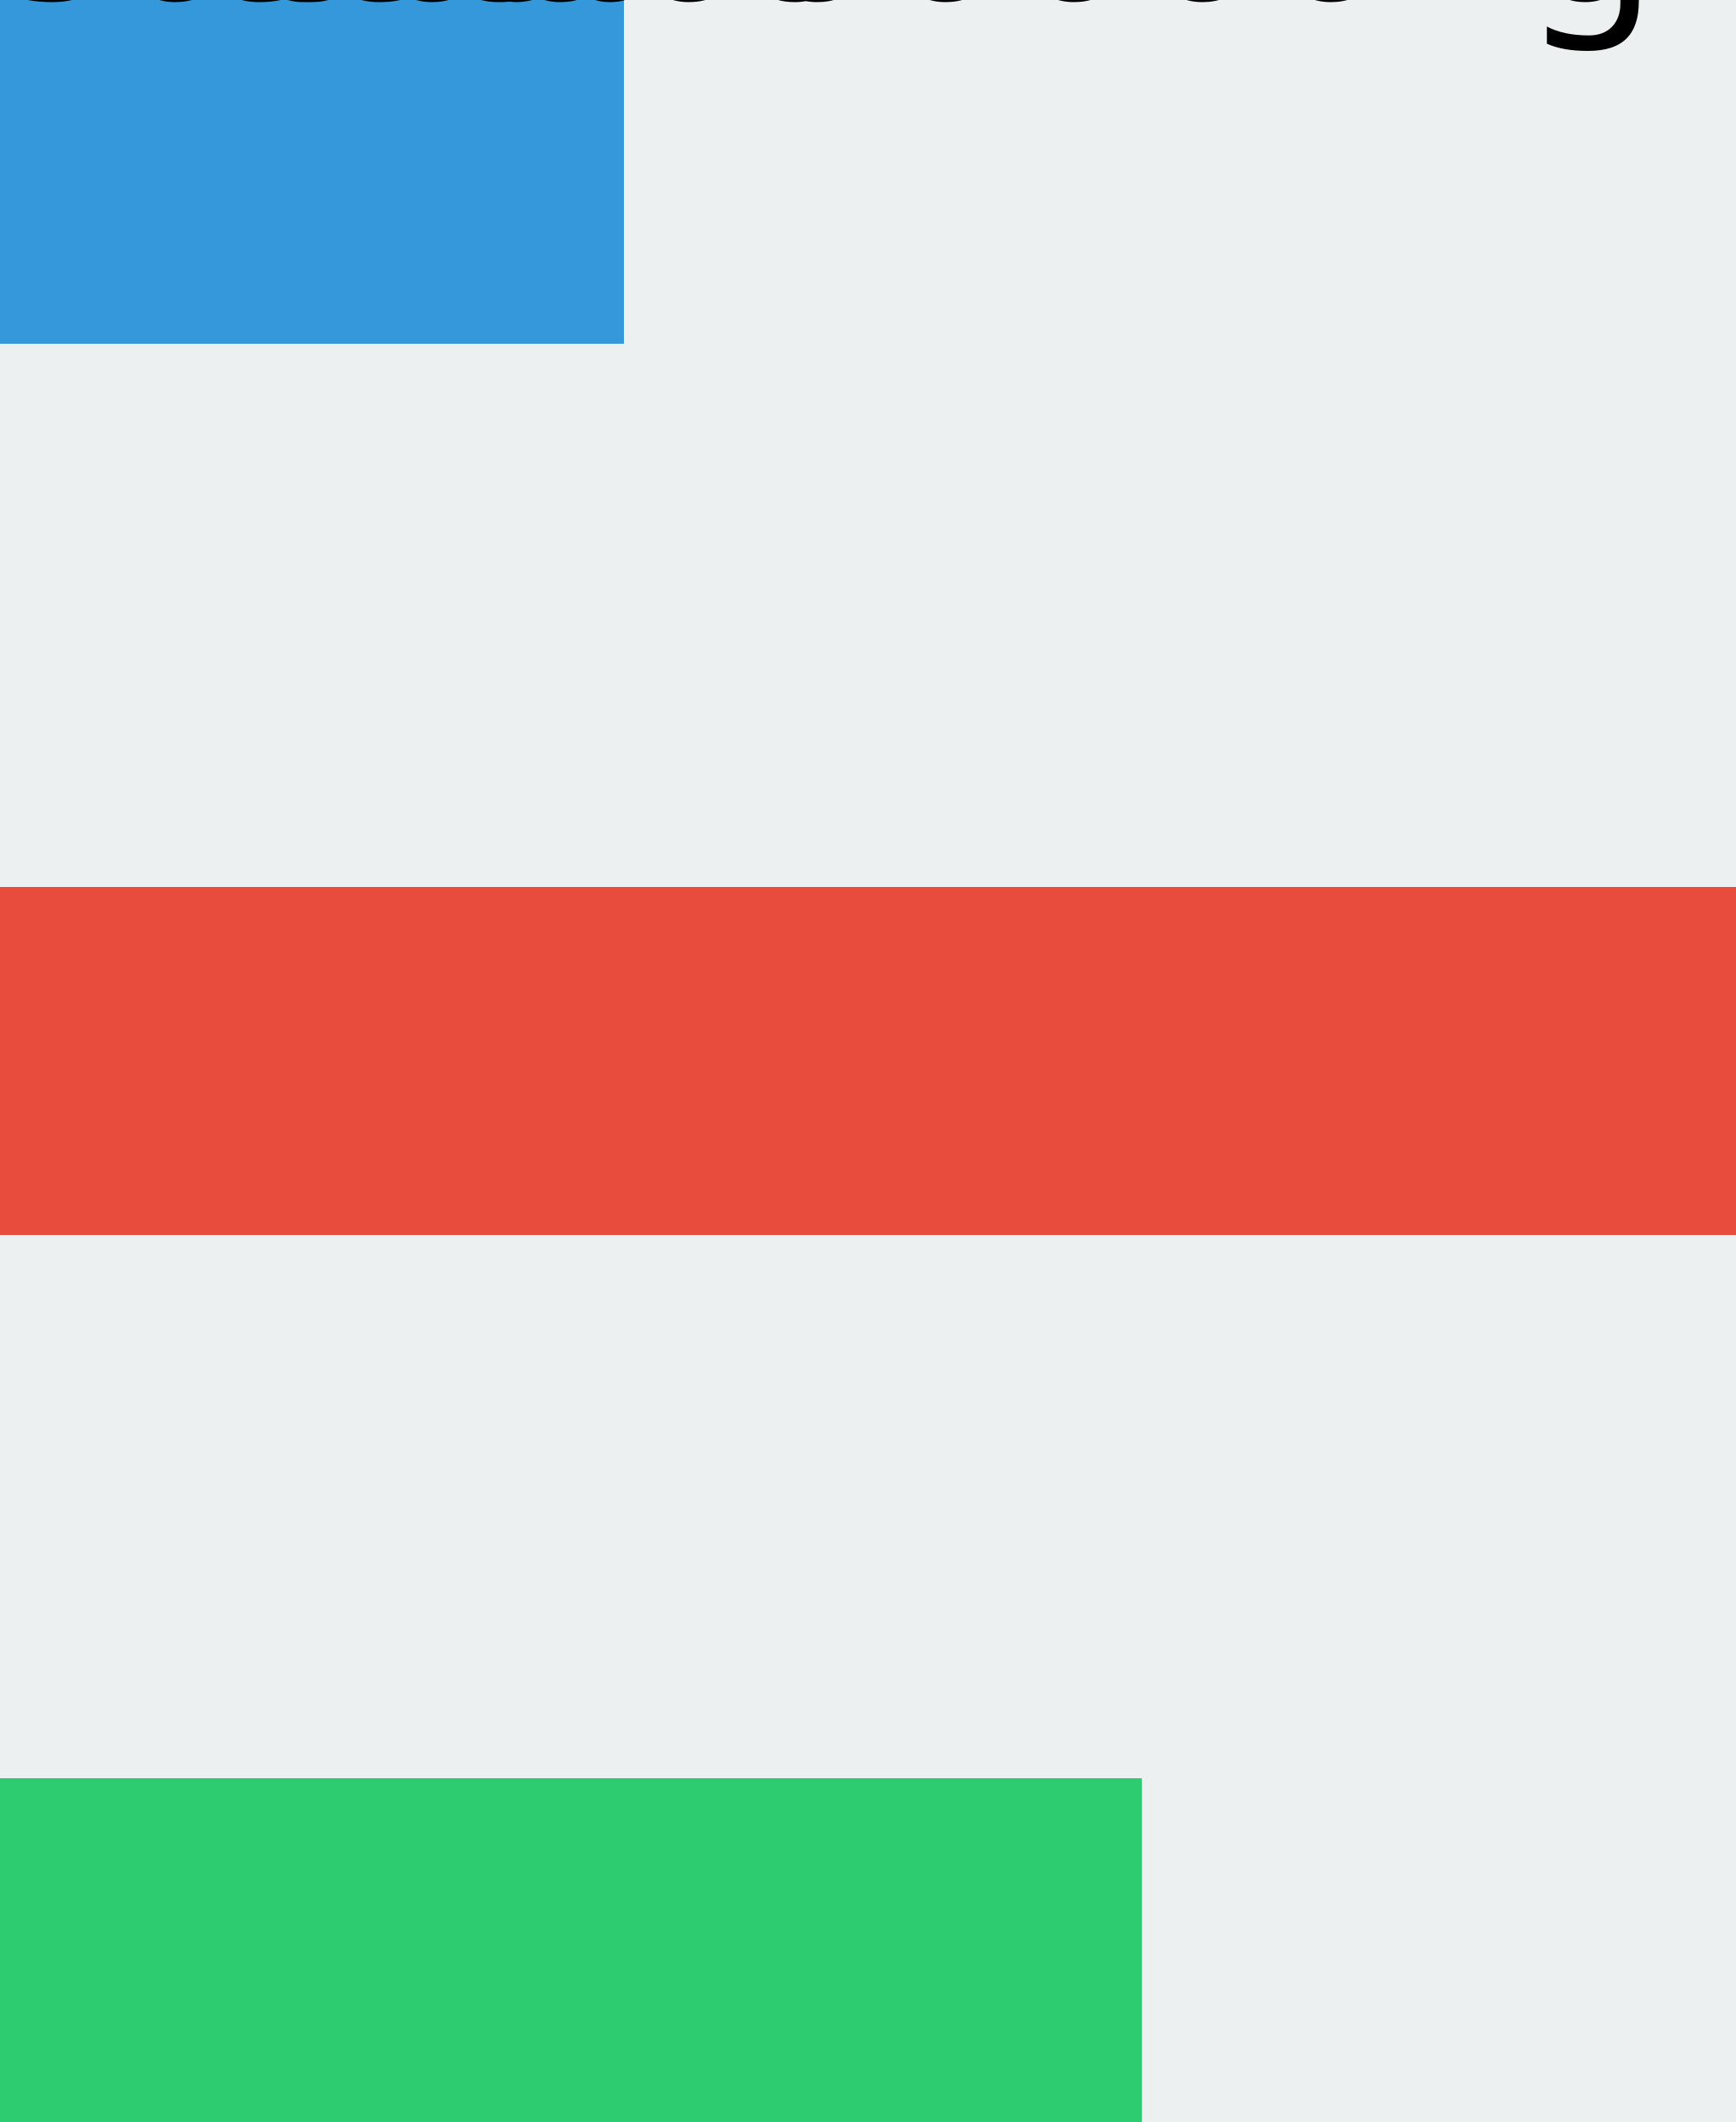
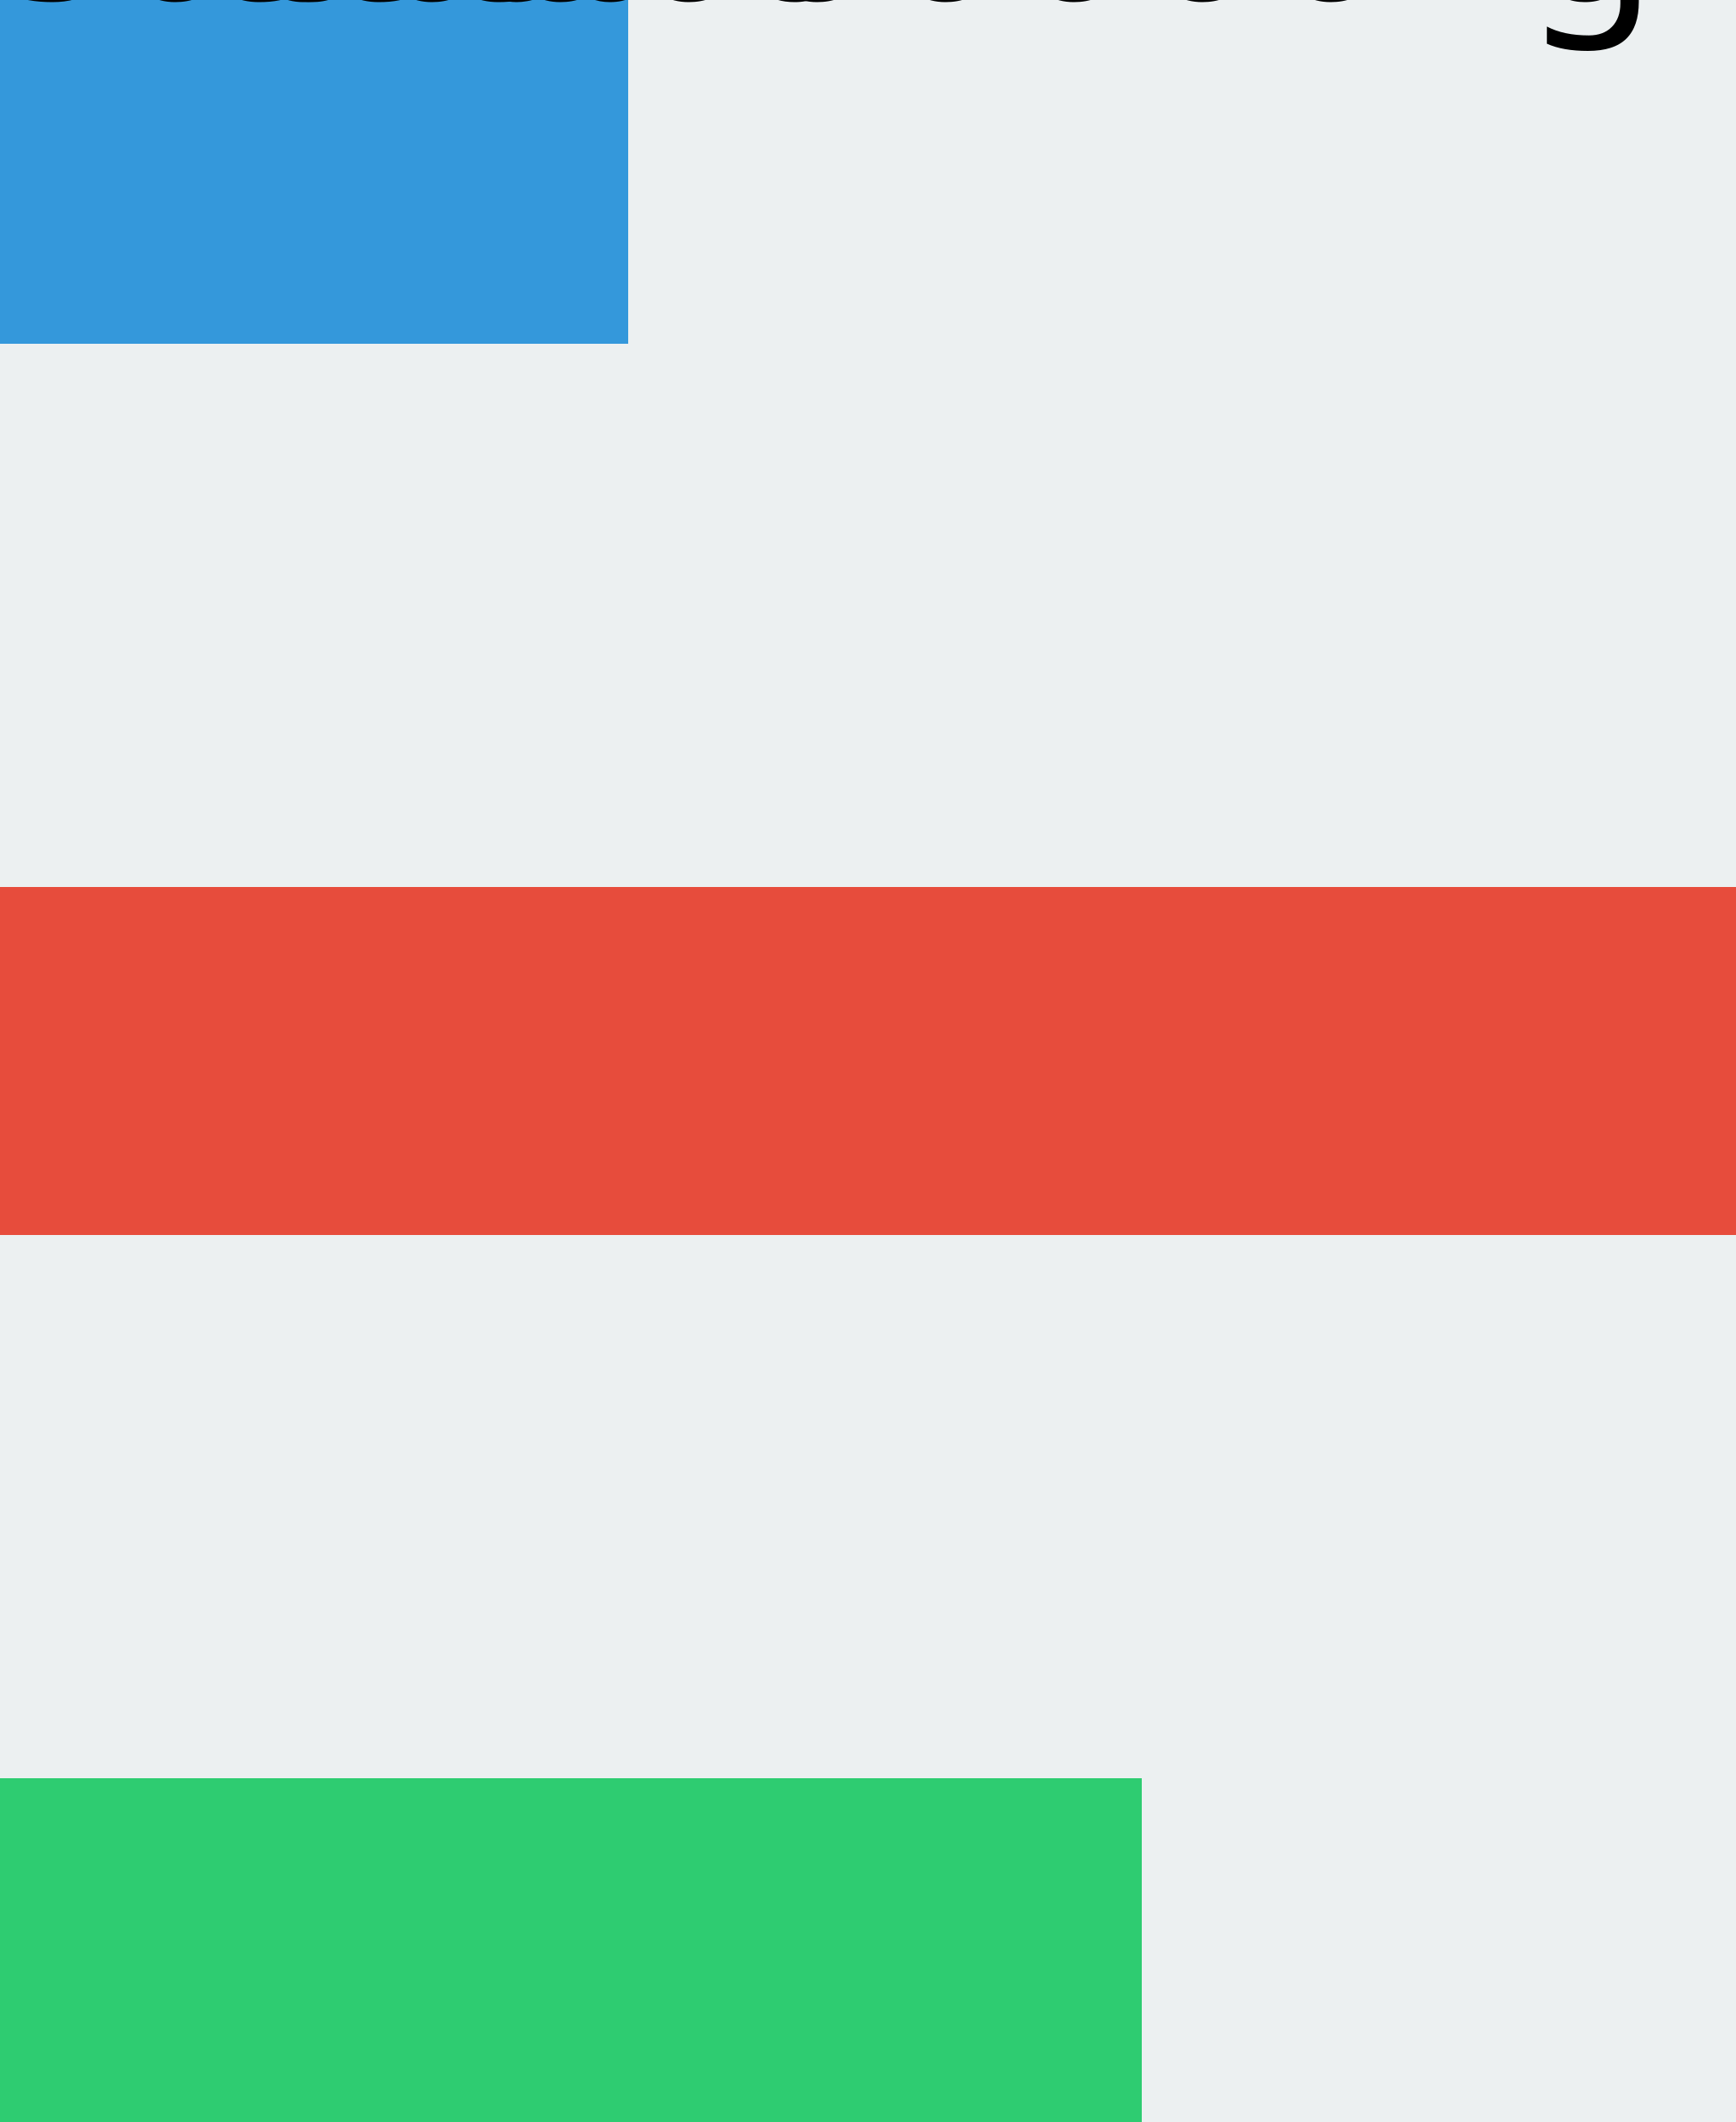
<svg xmlns="http://www.w3.org/2000/svg" width="409" height="500">
  <defs>
    <style type="text/css">@font-face {
    font-family: 'pictex-InterVariable';
    src: url('InterVariable.ttf');
}@font-face {
    font-family: 'pictex-InterVariable';
    src: url('InterVariable.ttf');
}@font-face {
    font-family: 'pictex-InterVariable';
    src: url('InterVariable.ttf');
}</style>
  </defs>
  <rect fill-opacity="0" width="409" height="500" />
  <rect fill="#ECF0F1" width="409" height="500" />
-   <rect fill="#3498DB" width="147" height="81" />
+   <rect fill="#3498DB" width="148" height="81" />
  <text font-size="50" font-family="pictex-InterVariable" x="10, 42.08, 71.646, 101.626, 121.23, " y="58.438, ">
			Short
	</text>
  <rect fill="#E74C3C" y="209" width="409" height="82" />
  <text font-size="50" font-family="pictex-InterVariable" x="10, 38.271, 68.252, 98.232, 128.213, 158.193, 188.174, 218.154, 248.135, 278.115, 308.096, 338.076, 367.617, " y="267.438, ">
			Loooooooooong
	</text>
  <rect fill="#2ECC71" y="419" width="269" height="81" />
  <text font-size="50" font-family="pictex-InterVariable" x="10, 55.166, 84.316, 113.467, 142.617, 173.232, 185.342, 214.907, " y="477.438, ">
			Meeedium
	</text>
</svg>
